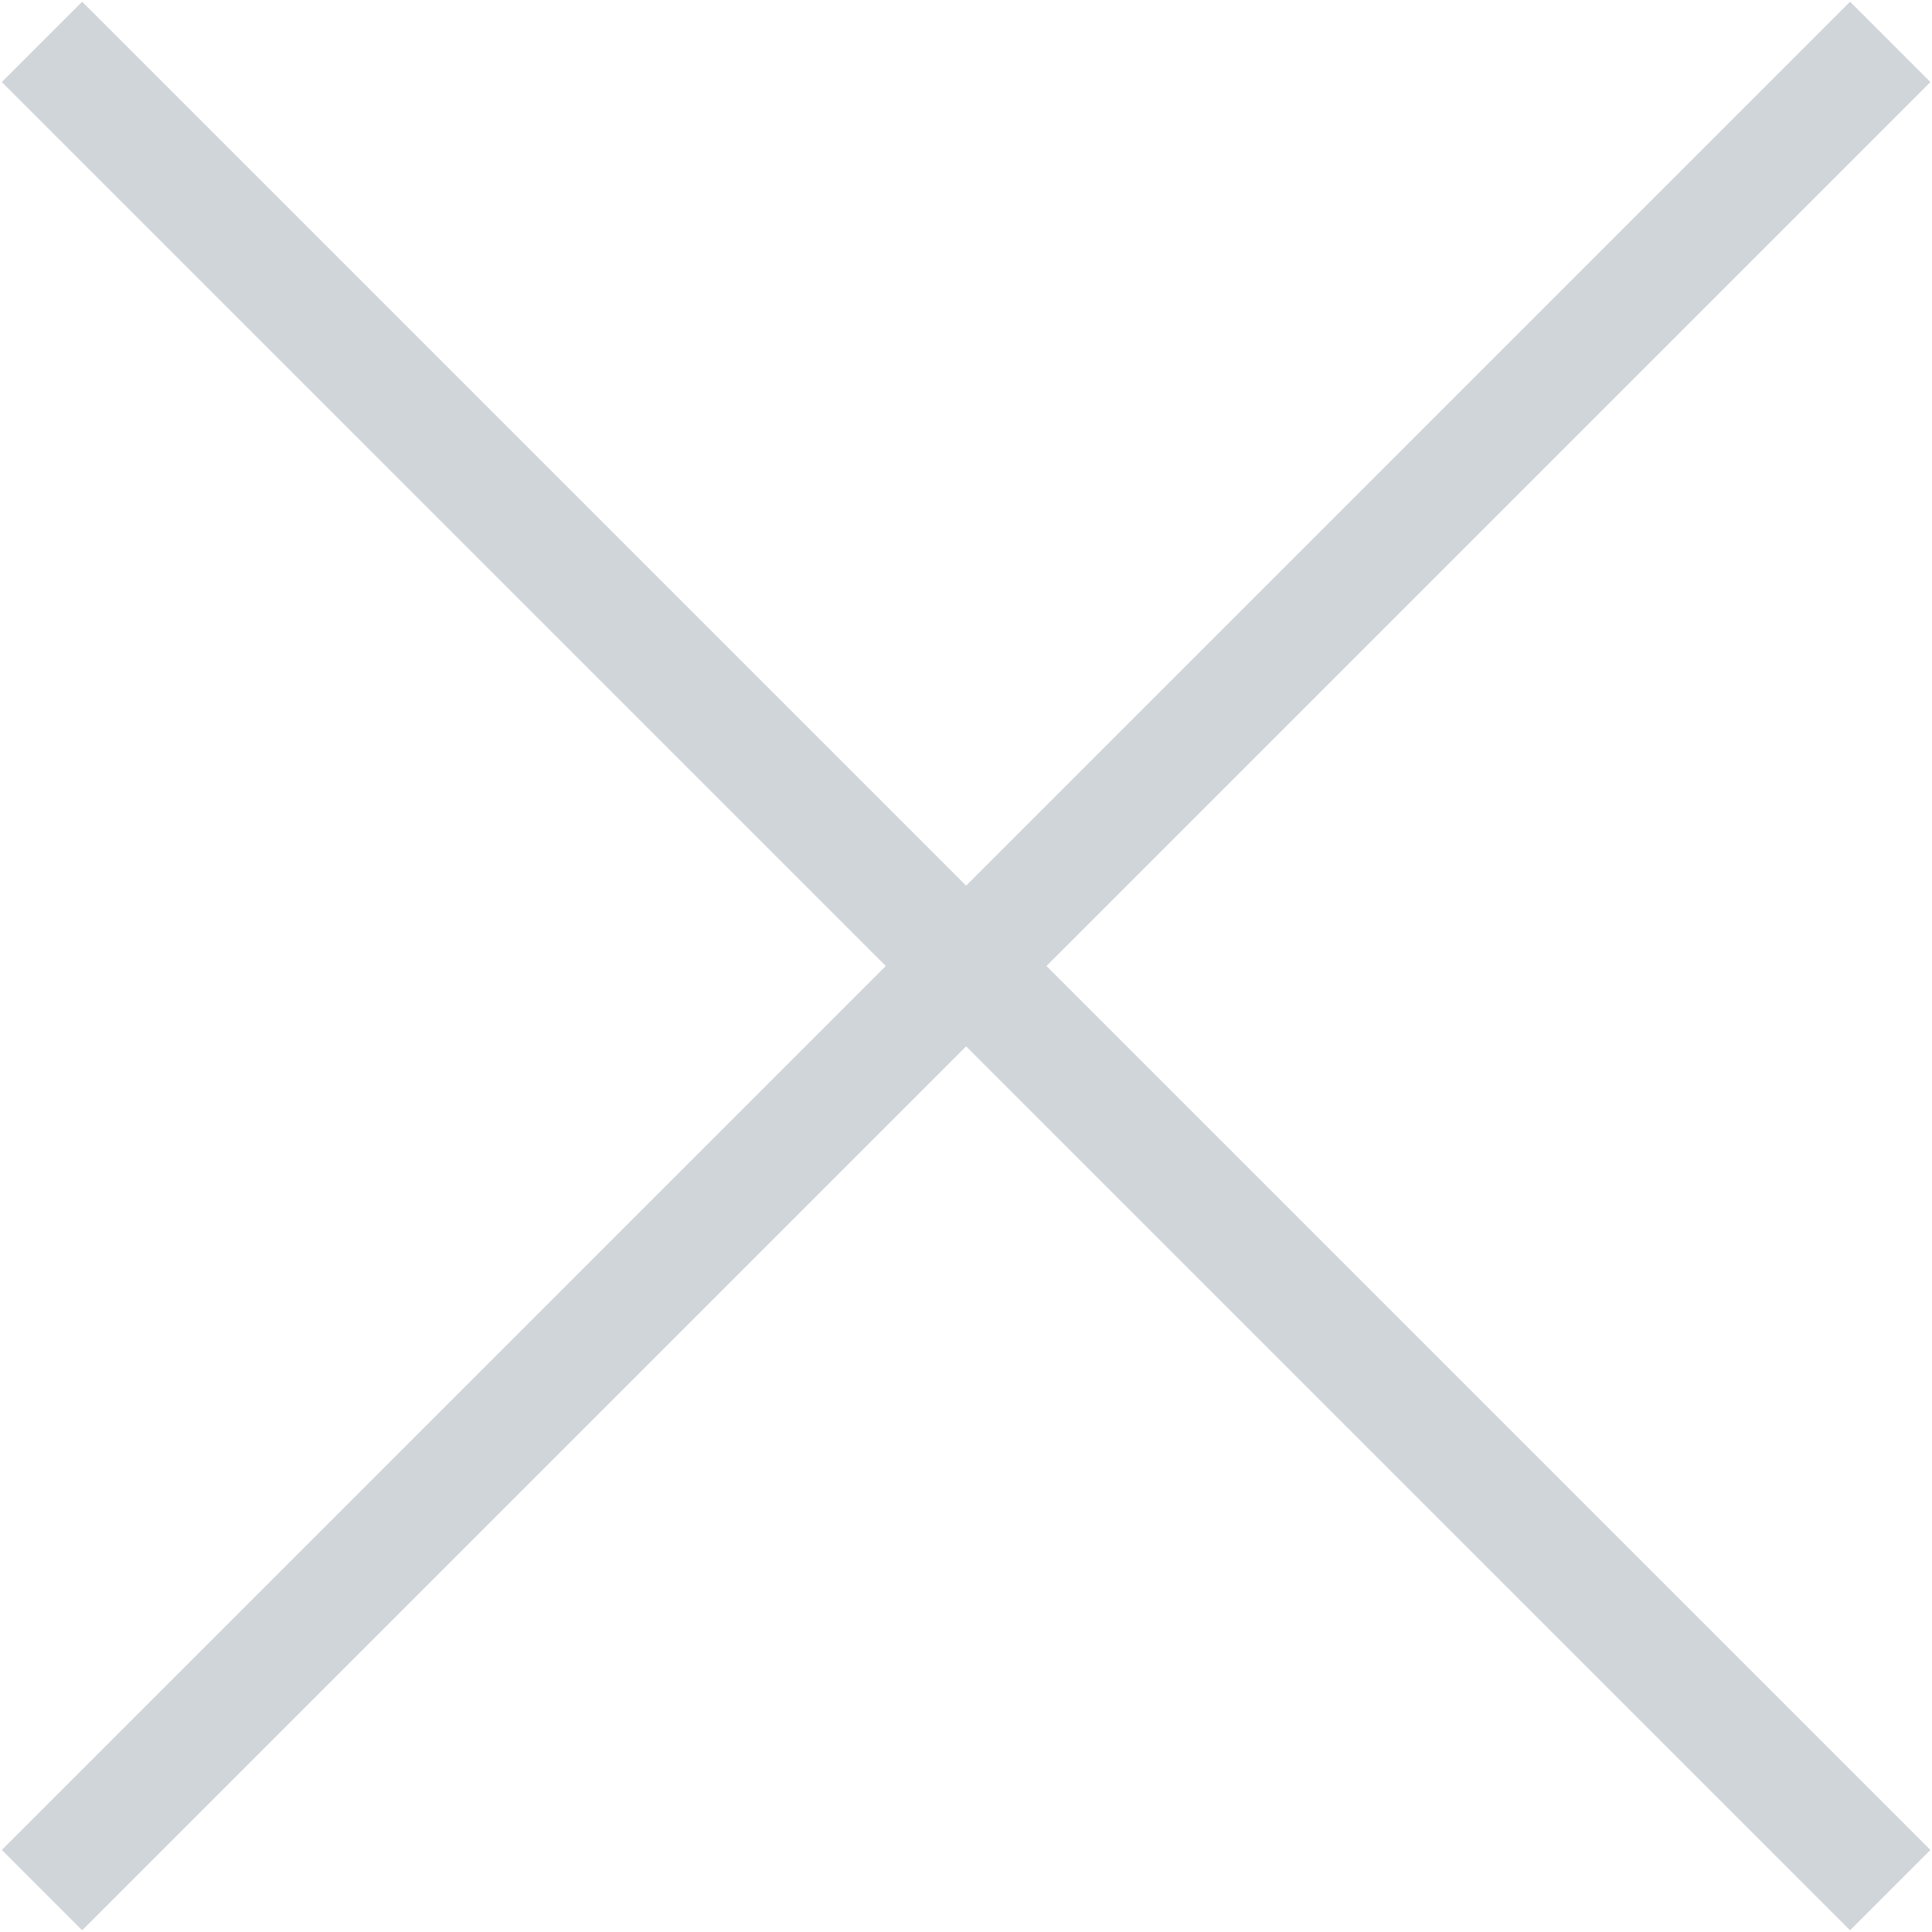
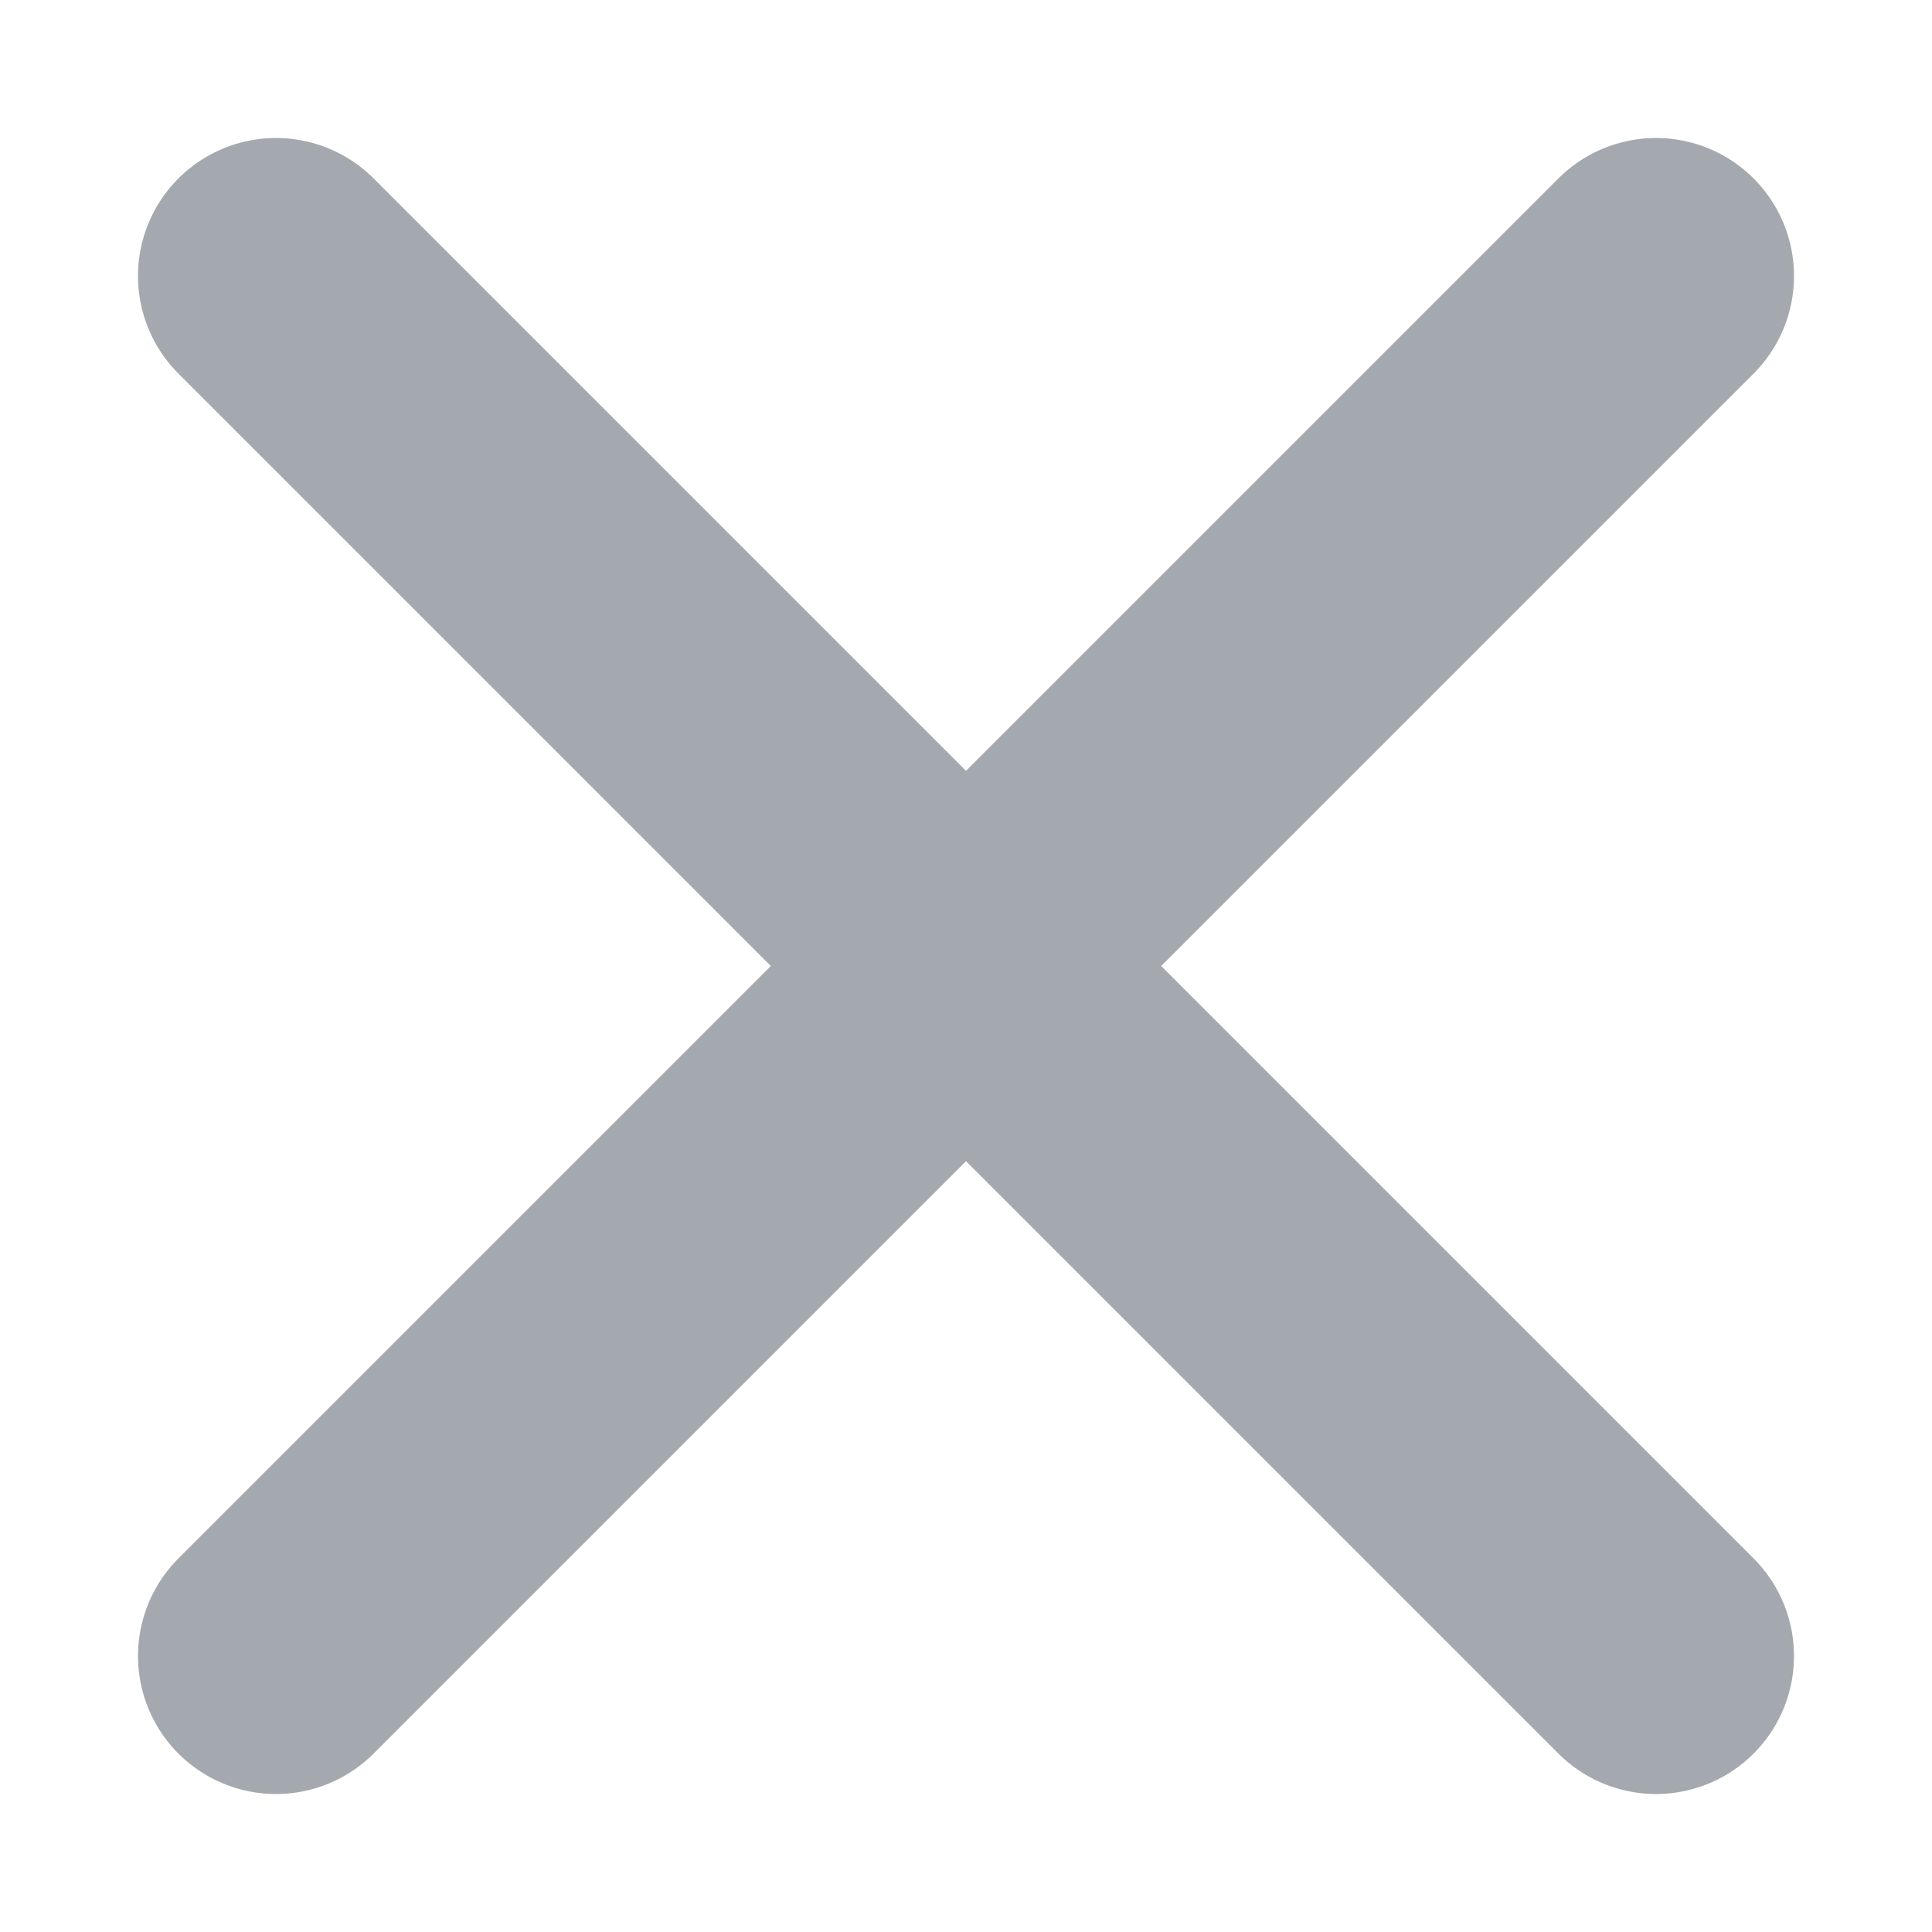
- <svg xmlns="http://www.w3.org/2000/svg" width="17" height="17" viewBox="0 0 17 17" fill="none">
-   <path fill-rule="evenodd" clip-rule="evenodd" d="M16.986 0.722L16.279 0.015L8.501 7.793L0.723 0.015L0.016 0.722L7.794 8.5L0.016 16.278L0.723 16.985L8.501 9.207L16.279 16.985L16.986 16.278L9.208 8.5L16.986 0.722Z" fill="#D0D5DA" />
+ <svg xmlns="http://www.w3.org/2000/svg" width="14" height="14" viewBox="0 0 14 14" fill="none">
+   <path d="M12 2L2 12" stroke="#A3A9AE" stroke-width="2" stroke-linecap="round" stroke-linejoin="round" />
+   <path d="M2 2L12 12" stroke="#A3A9AE" stroke-width="2" stroke-linecap="round" stroke-linejoin="round" />
</svg>
